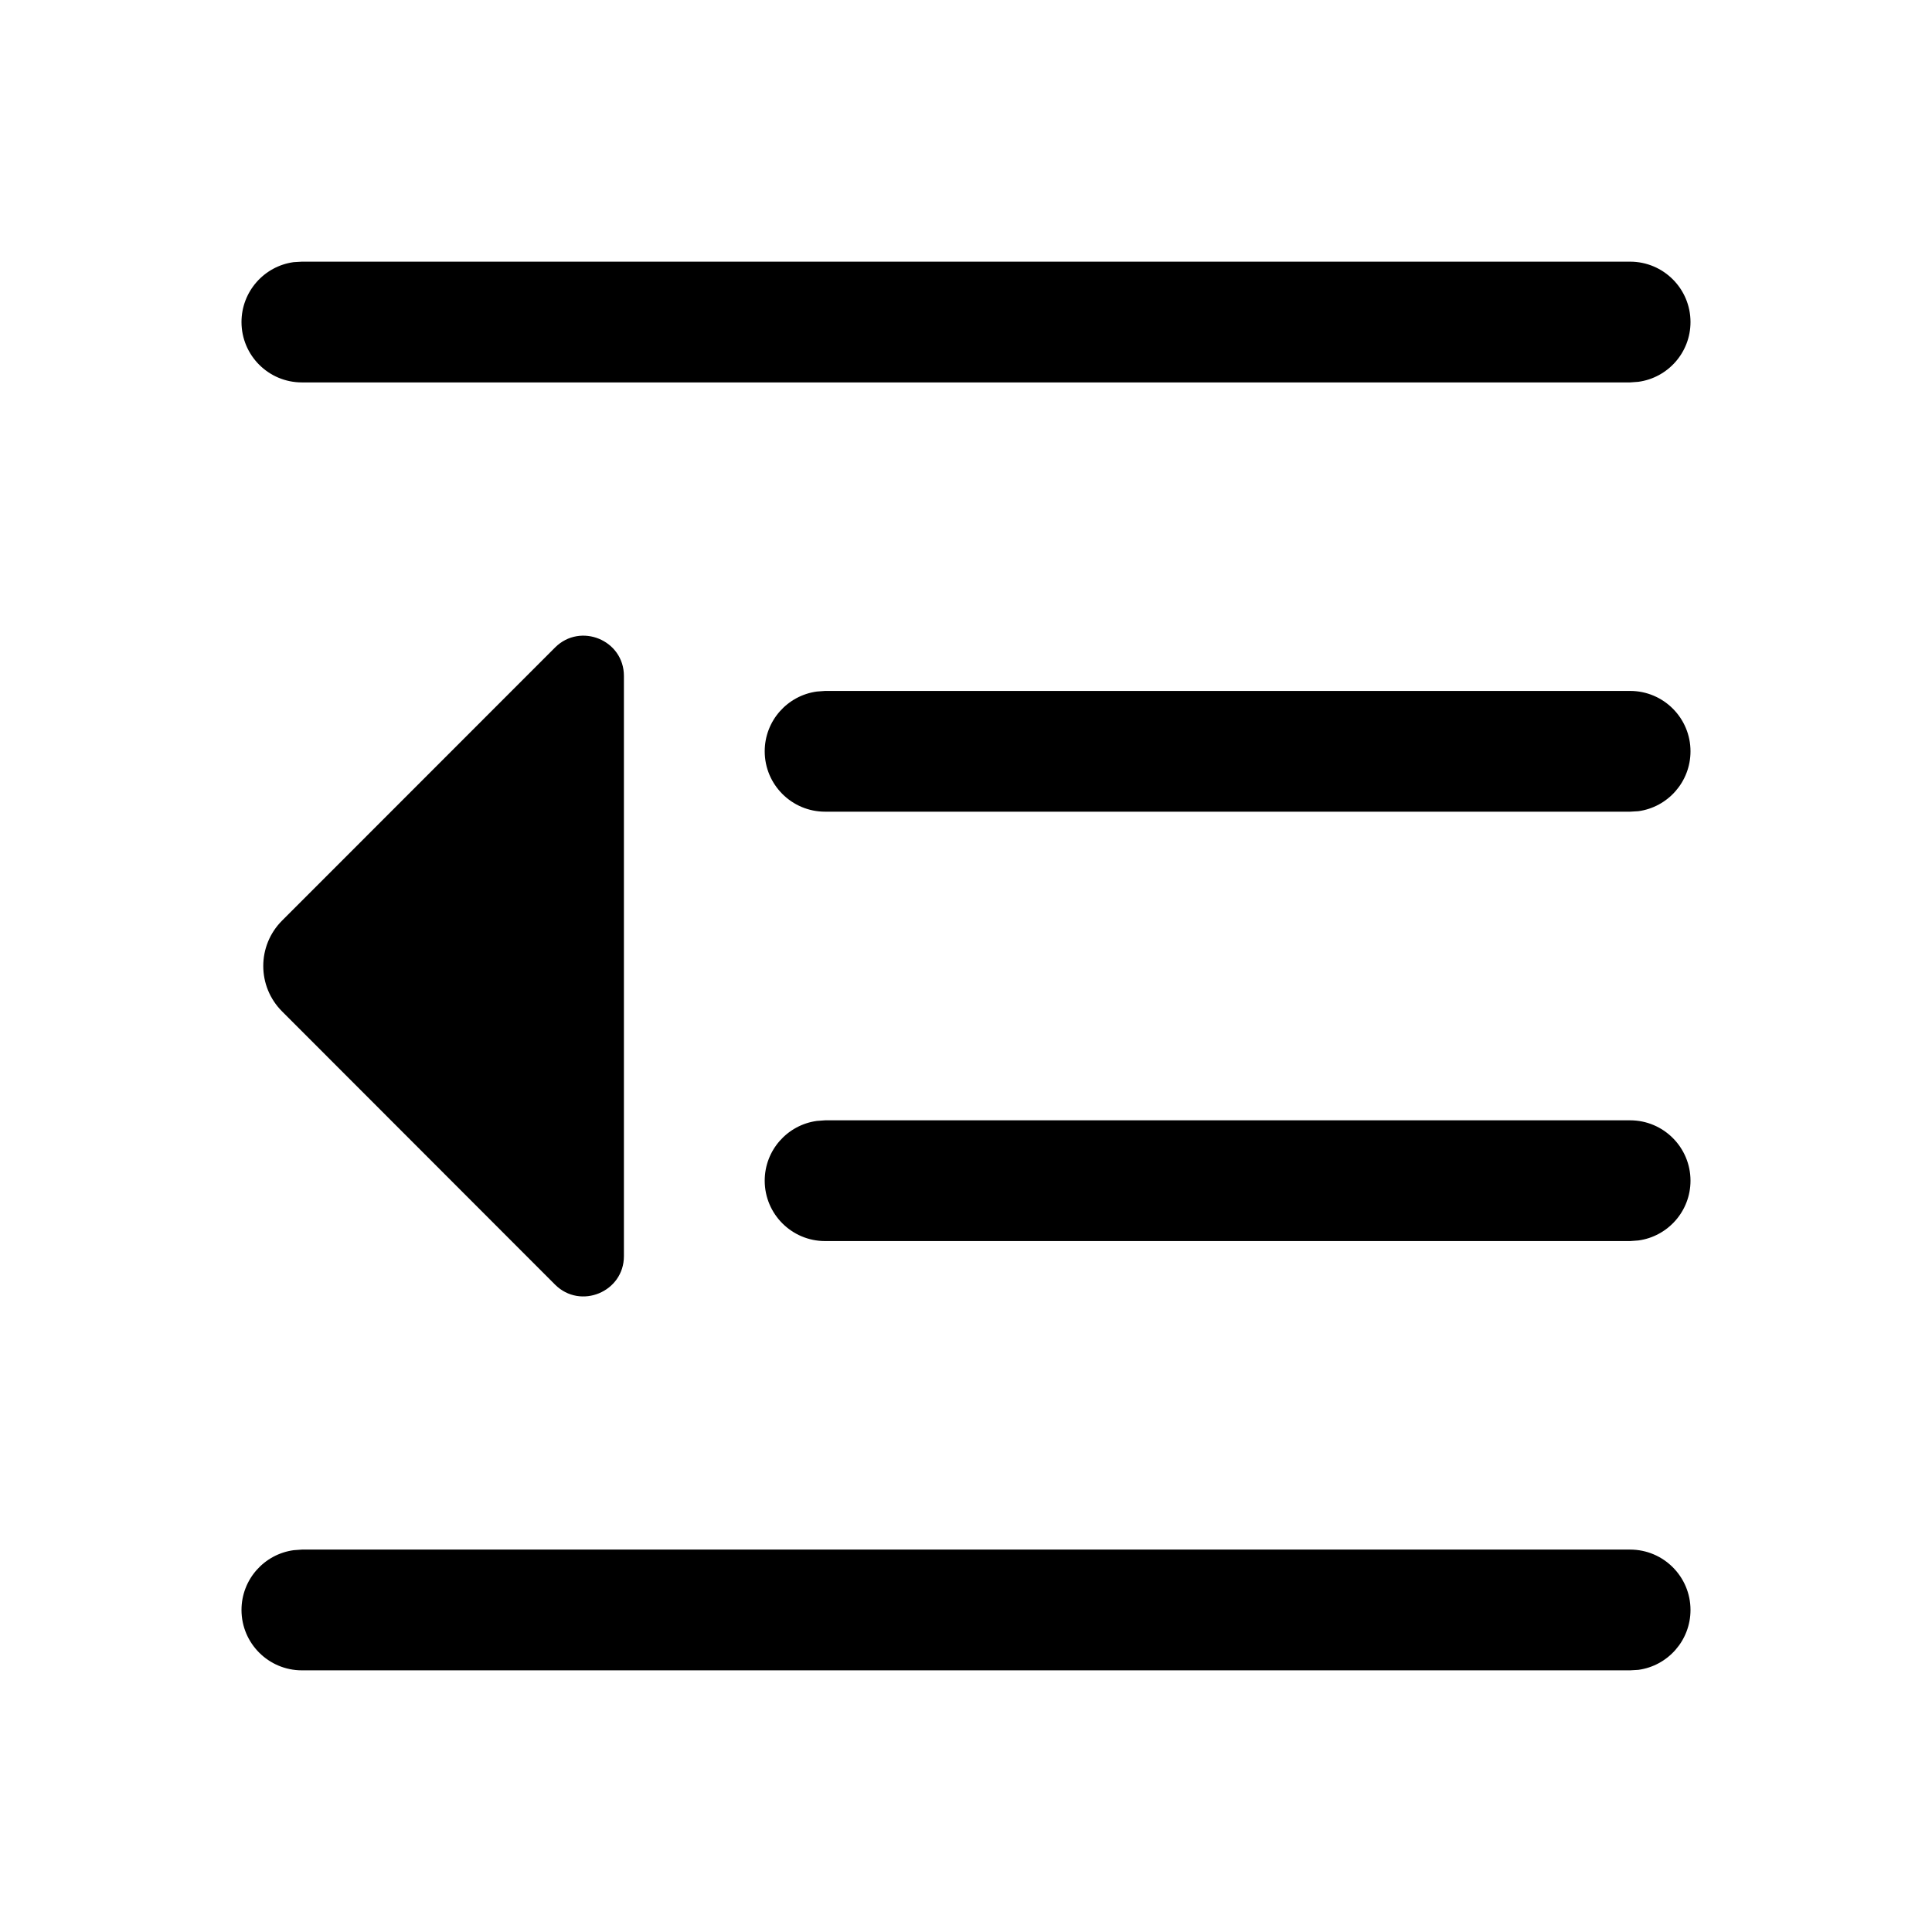
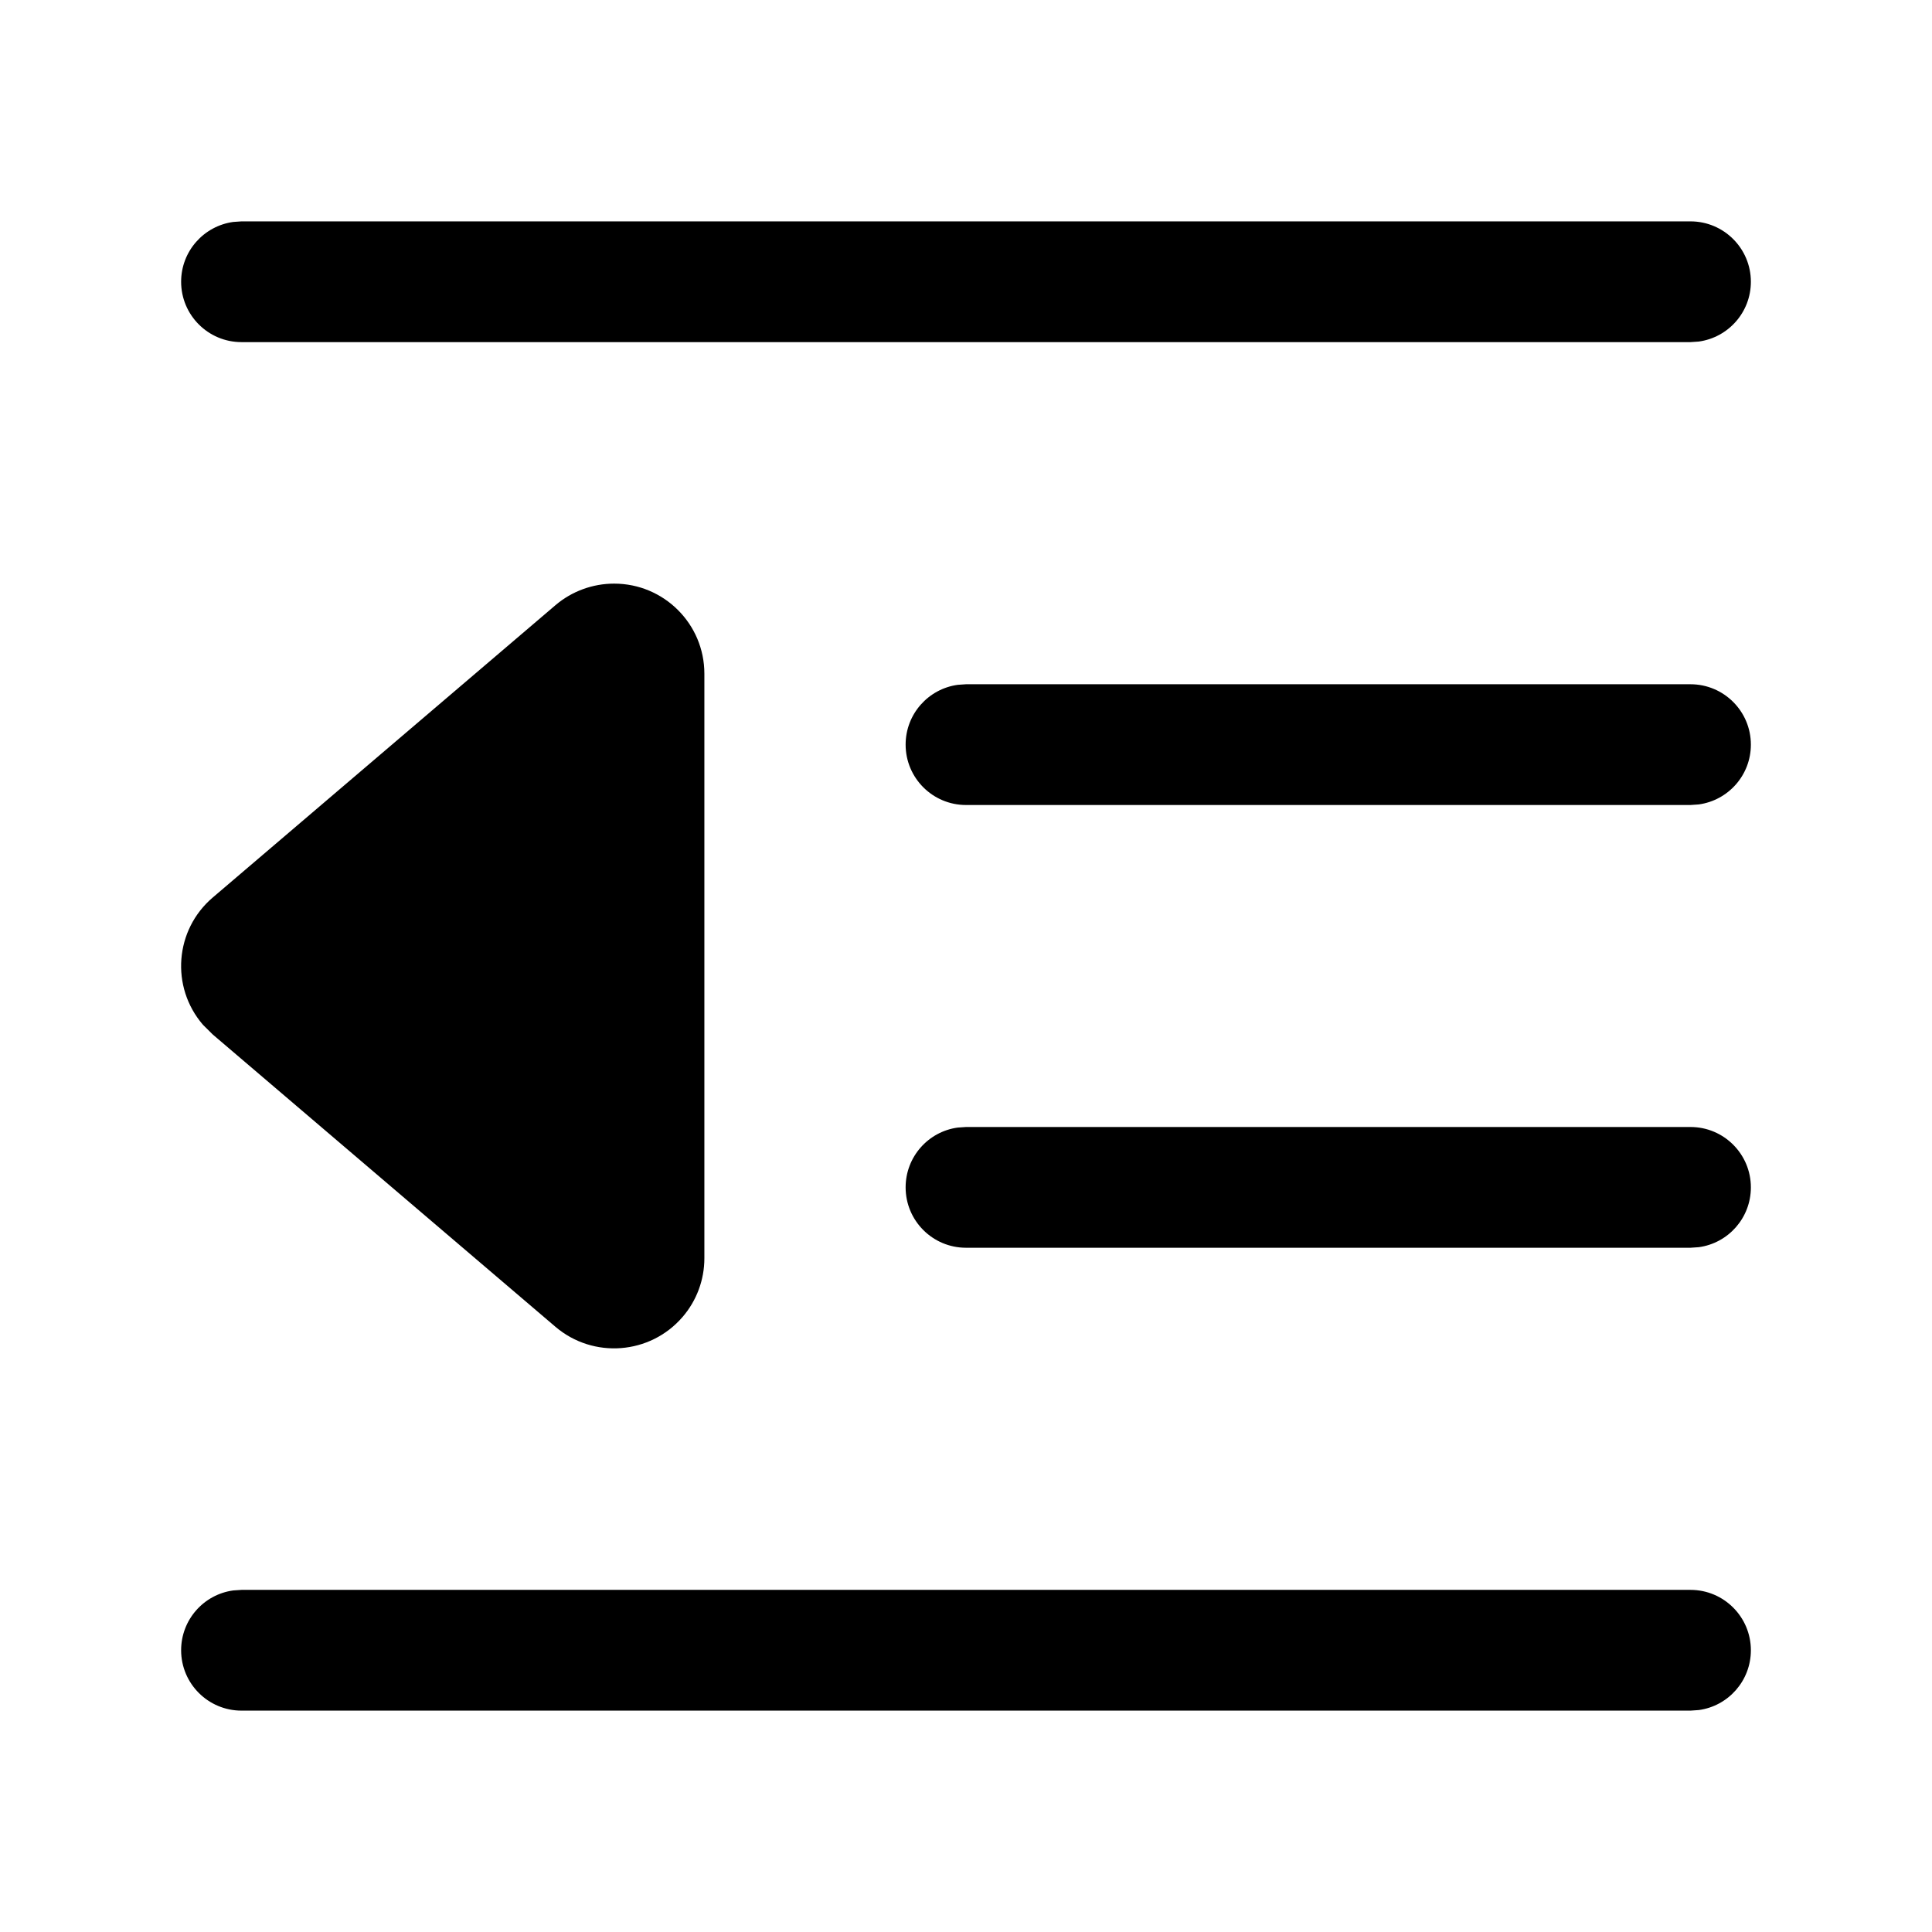
- <svg xmlns="http://www.w3.org/2000/svg" viewBox="0 0 16 16" version="1.1">
-   <g id="补充组件" stroke="none" stroke-width="1">
-     <g id="富文本编辑器" transform="translate(-1276, -2494)">
-       <g id="编组" transform="translate(1276, 2494)">
-         <path d="M13.5,12.833 C13.776,12.833 14,13.057 14,13.333 C14,13.586 13.812,13.796 13.568,13.829 L13.5,13.833 L2.5,13.833 C2.224,13.833 2,13.609 2,13.333 C2,13.08 2.188,12.871 2.432,12.838 L2.5,12.833 L13.5,12.833 Z M4.597,5.362 C4.807,5.153 5.167,5.301 5.167,5.598 L5.167,5.598 L5.167,10.403 C5.167,10.699 4.807,10.848 4.597,10.639 L4.597,10.639 L2.337,8.377 C2.128,8.169 2.128,7.831 2.337,7.623 L2.337,7.623 Z M13.5,9.278 C13.776,9.278 14,9.502 14,9.778 C14,10.031 13.812,10.24 13.568,10.273 L13.5,10.278 L6.833,10.278 C6.557,10.278 6.333,10.054 6.333,9.778 C6.333,9.525 6.521,9.316 6.765,9.283 L6.833,9.278 L13.5,9.278 Z M13.5,5.722 C13.776,5.722 14,5.946 14,6.222 C14,6.475 13.812,6.685 13.568,6.718 L13.5,6.722 L6.833,6.722 C6.557,6.722 6.333,6.498 6.333,6.222 C6.333,5.969 6.521,5.76 6.765,5.727 L6.833,5.722 L13.5,5.722 Z M13.5,2.167 C13.776,2.167 14,2.391 14,2.667 C14,2.92 13.812,3.129 13.568,3.162 L13.5,3.167 L2.5,3.167 C2.224,3.167 2,2.943 2,2.667 C2,2.414 2.188,2.204 2.432,2.171 L2.5,2.167 L13.5,2.167 Z" id="形状结合" />
-       </g>
-     </g>
-   </g>
+ <svg xmlns="http://www.w3.org/2000/svg" viewBox="0 0 24 24">
+   <defs />
+   <g opacity="0" />
+   <path id="矢量 204" d="M21 2.75C21.414 2.75 21.75 3.086 21.75 3.5C21.75 3.88 21.468 4.193 21.102 4.243L21 4.25L3 4.25C2.586 4.25 2.25 3.914 2.25 3.5C2.25 3.12 2.532 2.807 2.898 2.757L3 2.75L21 2.75ZM8.75 8.369C8.75 7.75 8.247 7.25 7.629 7.25C7.362 7.25 7.103 7.345 6.9 7.518L2.643 11.149C2.171 11.551 2.116 12.26 2.521 12.73L2.643 12.851L6.9 16.482C7.37 16.882 8.076 16.828 8.479 16.36C8.654 16.157 8.75 15.899 8.75 15.63L8.75 8.369ZM21 8.5C21.414 8.5 21.75 8.836 21.75 9.25C21.75 9.63 21.468 9.943 21.102 9.993L21 10L12 10C11.586 10 11.25 9.664 11.25 9.25C11.25 8.87 11.532 8.557 11.898 8.507L12 8.5L21 8.5ZM21.75 14.75C21.75 14.336 21.414 14 21 14L12 14L11.898 14.007C11.532 14.056 11.25 14.37 11.25 14.75C11.25 15.164 11.586 15.5 12 15.5L21 15.5L21.102 15.493C21.468 15.444 21.75 15.13 21.75 14.75ZM21 19.75C21.414 19.75 21.75 20.086 21.75 20.5C21.75 20.88 21.468 21.194 21.102 21.243L21 21.25L3 21.25C2.586 21.25 2.25 20.914 2.25 20.5C2.25 20.12 2.532 19.806 2.898 19.757L3 19.75L21 19.75Z" fill-rule="evenodd" />
</svg>
